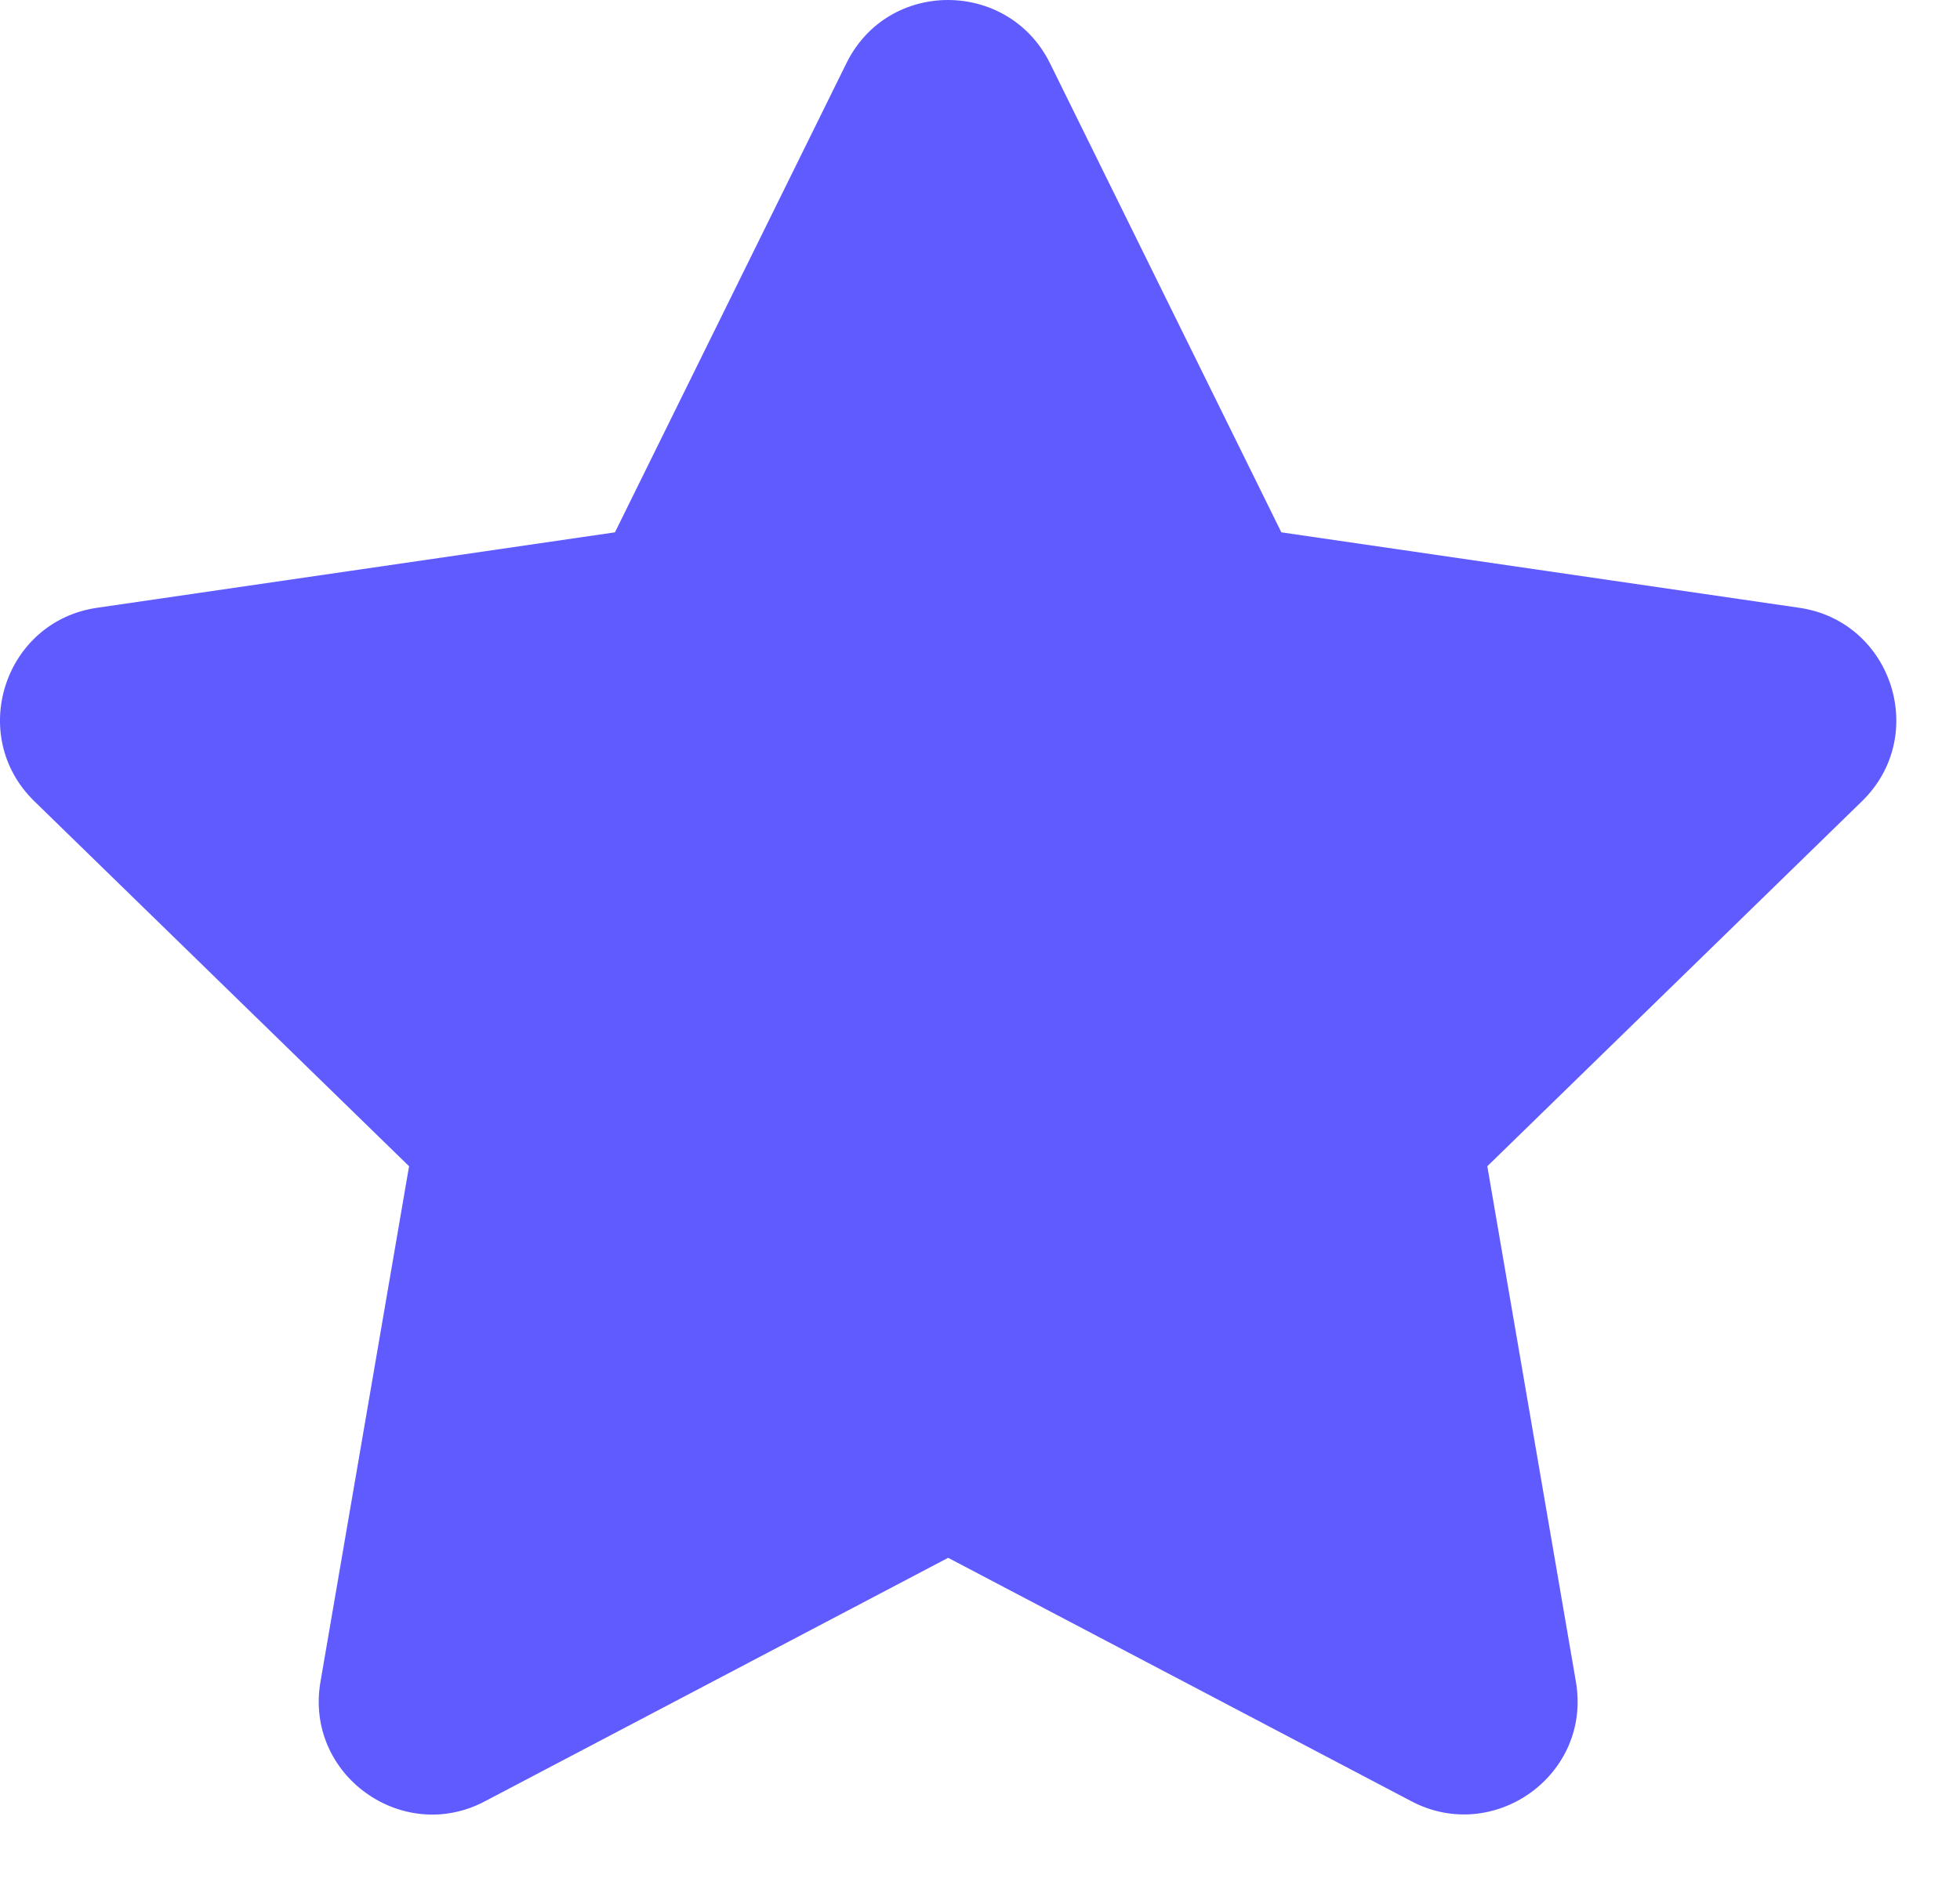
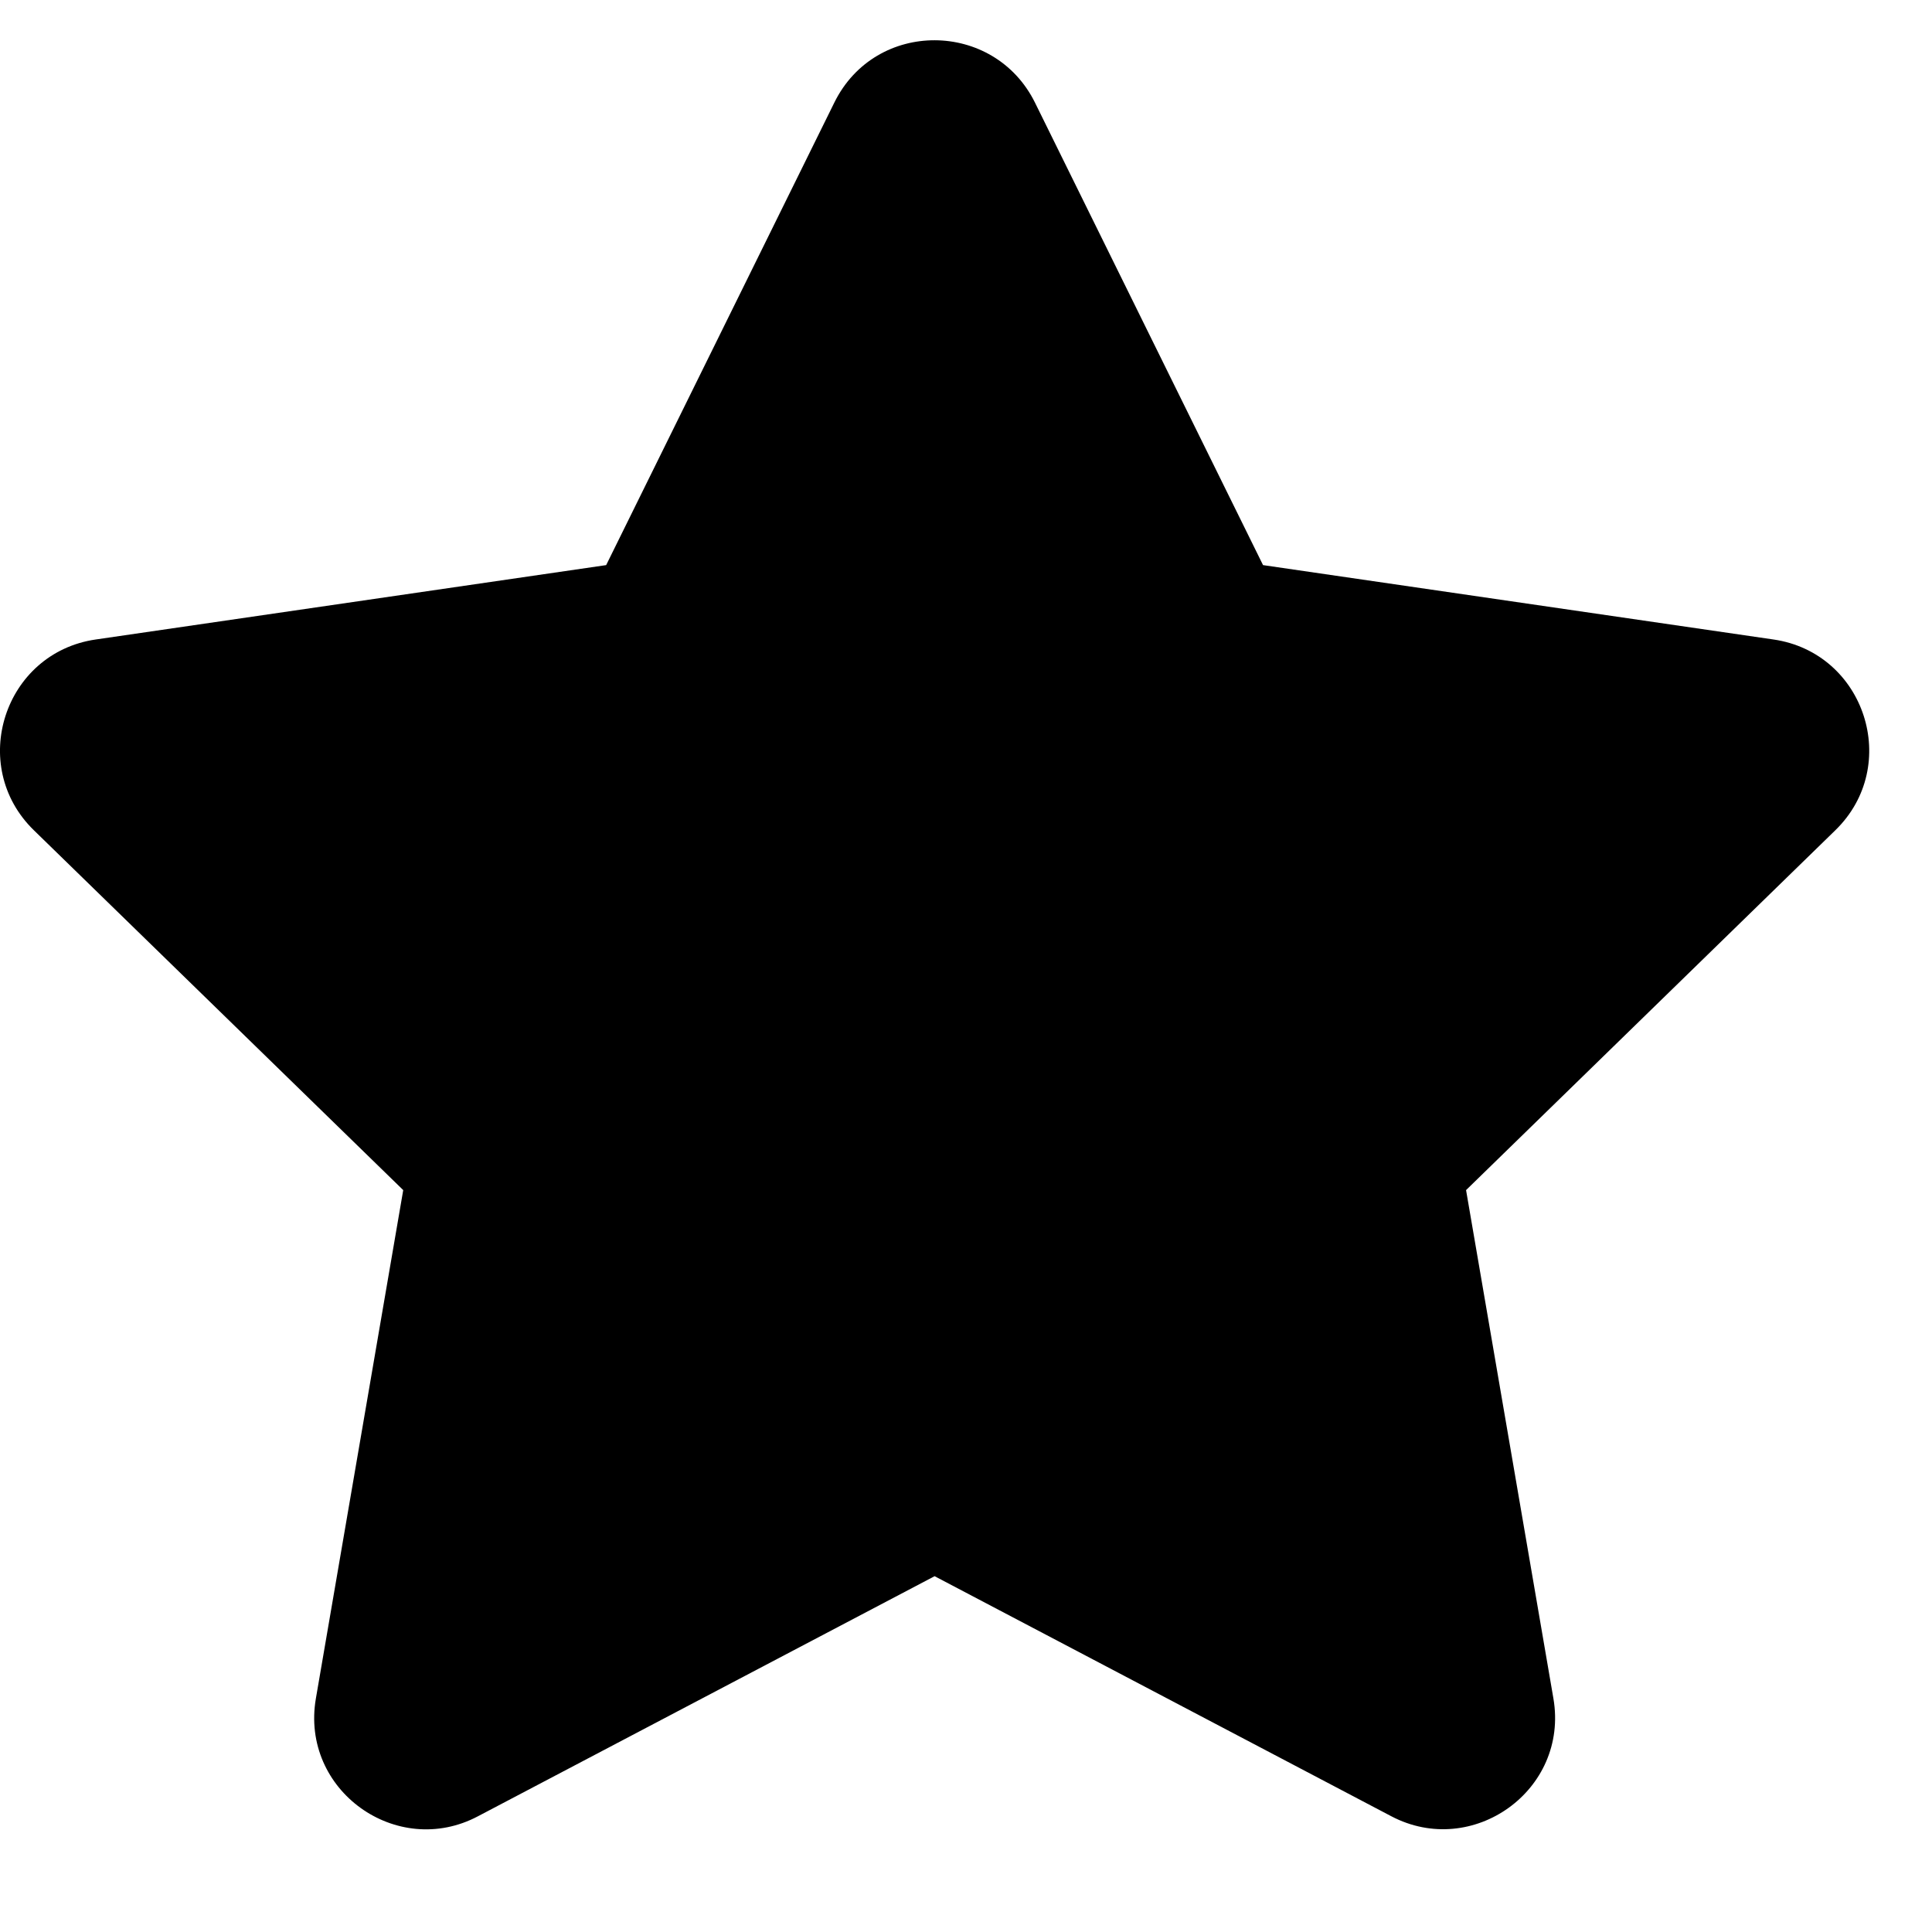
- <svg xmlns="http://www.w3.org/2000/svg" width="24" height="23" viewBox="0 0 24 23" fill="none">
-   <path d="M10.365 0.773L7.53 6.52L1.189 7.444C0.052 7.609 -0.404 9.011 0.421 9.814L5.009 14.284L3.924 20.599C3.728 21.741 4.931 22.596 5.938 22.062L11.61 19.08L17.283 22.062C18.29 22.592 19.492 21.741 19.297 20.599L18.212 14.284L22.799 9.814C23.624 9.011 23.168 7.609 22.031 7.444L15.69 6.52L12.856 0.773C12.348 -0.251 10.877 -0.264 10.365 0.773Z" fill="#605BFF" />
+ <svg xmlns="http://www.w3.org/2000/svg" width="21" height="21" viewBox="0 0 24 23" fill="none">
+   <path d="M10.365 0.773L7.53 6.52L1.189 7.444C0.052 7.609 -0.404 9.011 0.421 9.814L5.009 14.284L3.924 20.599C3.728 21.741 4.931 22.596 5.938 22.062L11.61 19.08L17.283 22.062C18.29 22.592 19.492 21.741 19.297 20.599L18.212 14.284L22.799 9.814C23.624 9.011 23.168 7.609 22.031 7.444L15.69 6.52L12.856 0.773C12.348 -0.251 10.877 -0.264 10.365 0.773Z" fill="currentColor" />
</svg>
